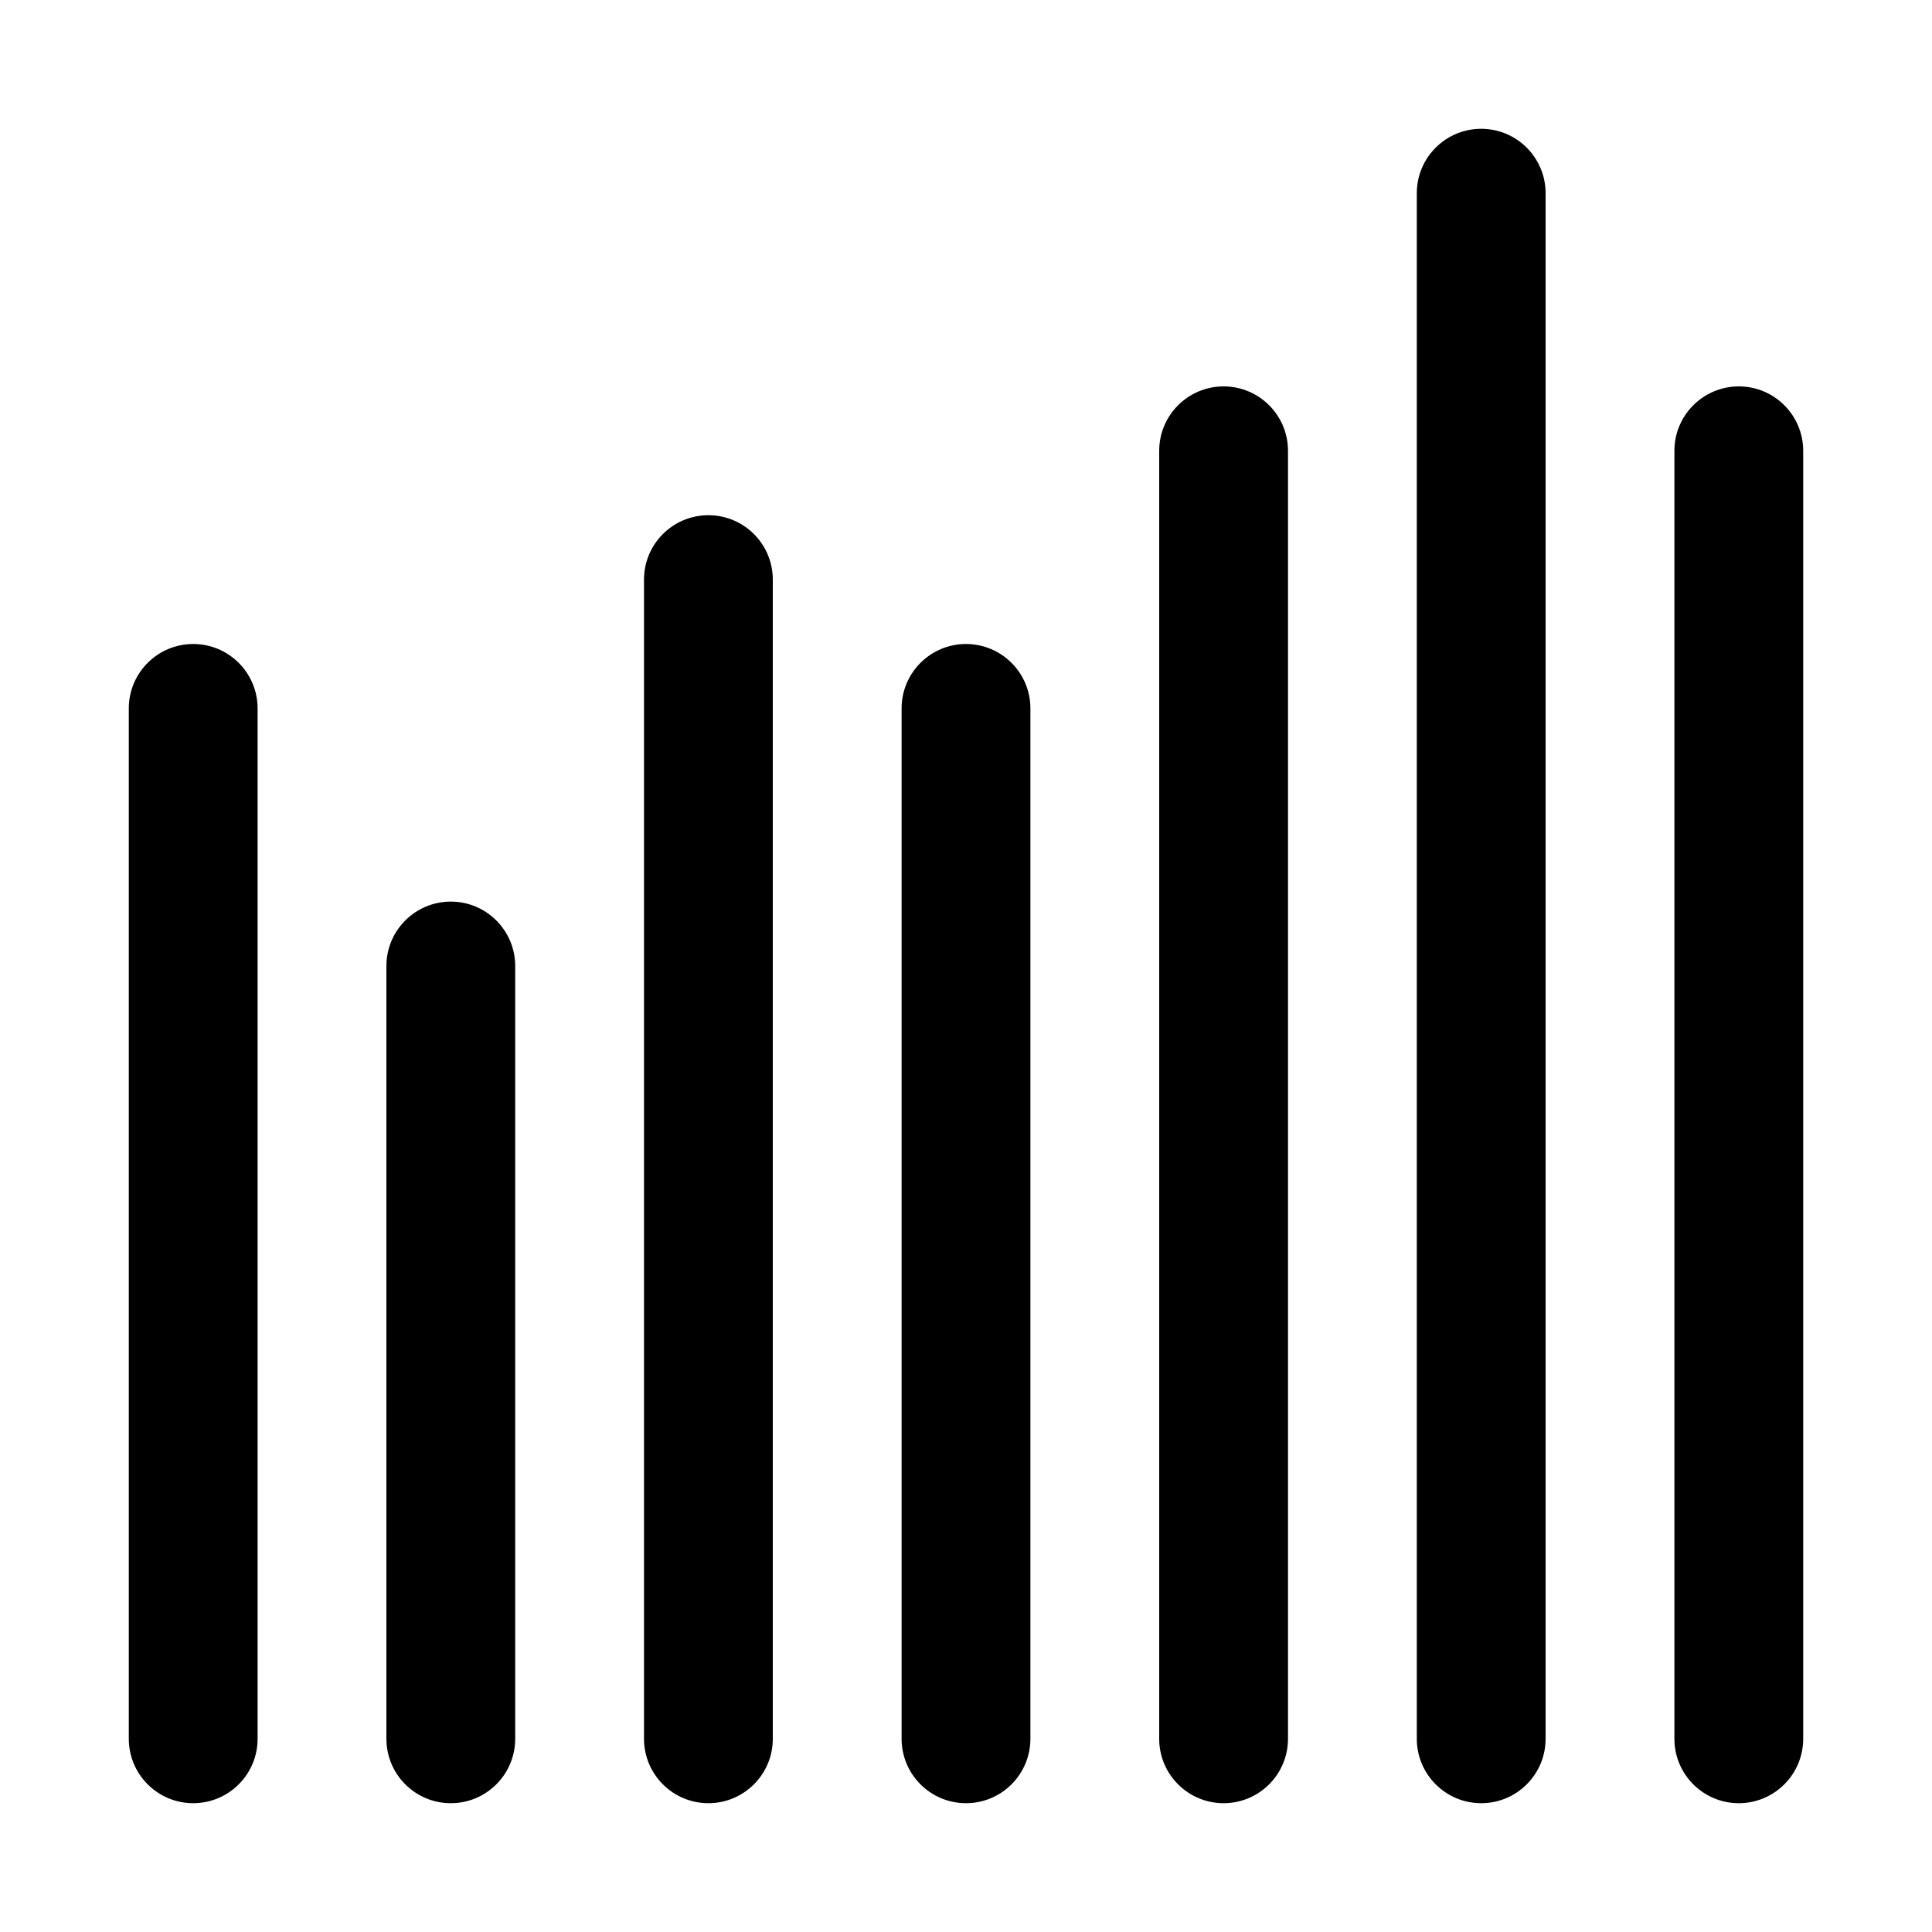
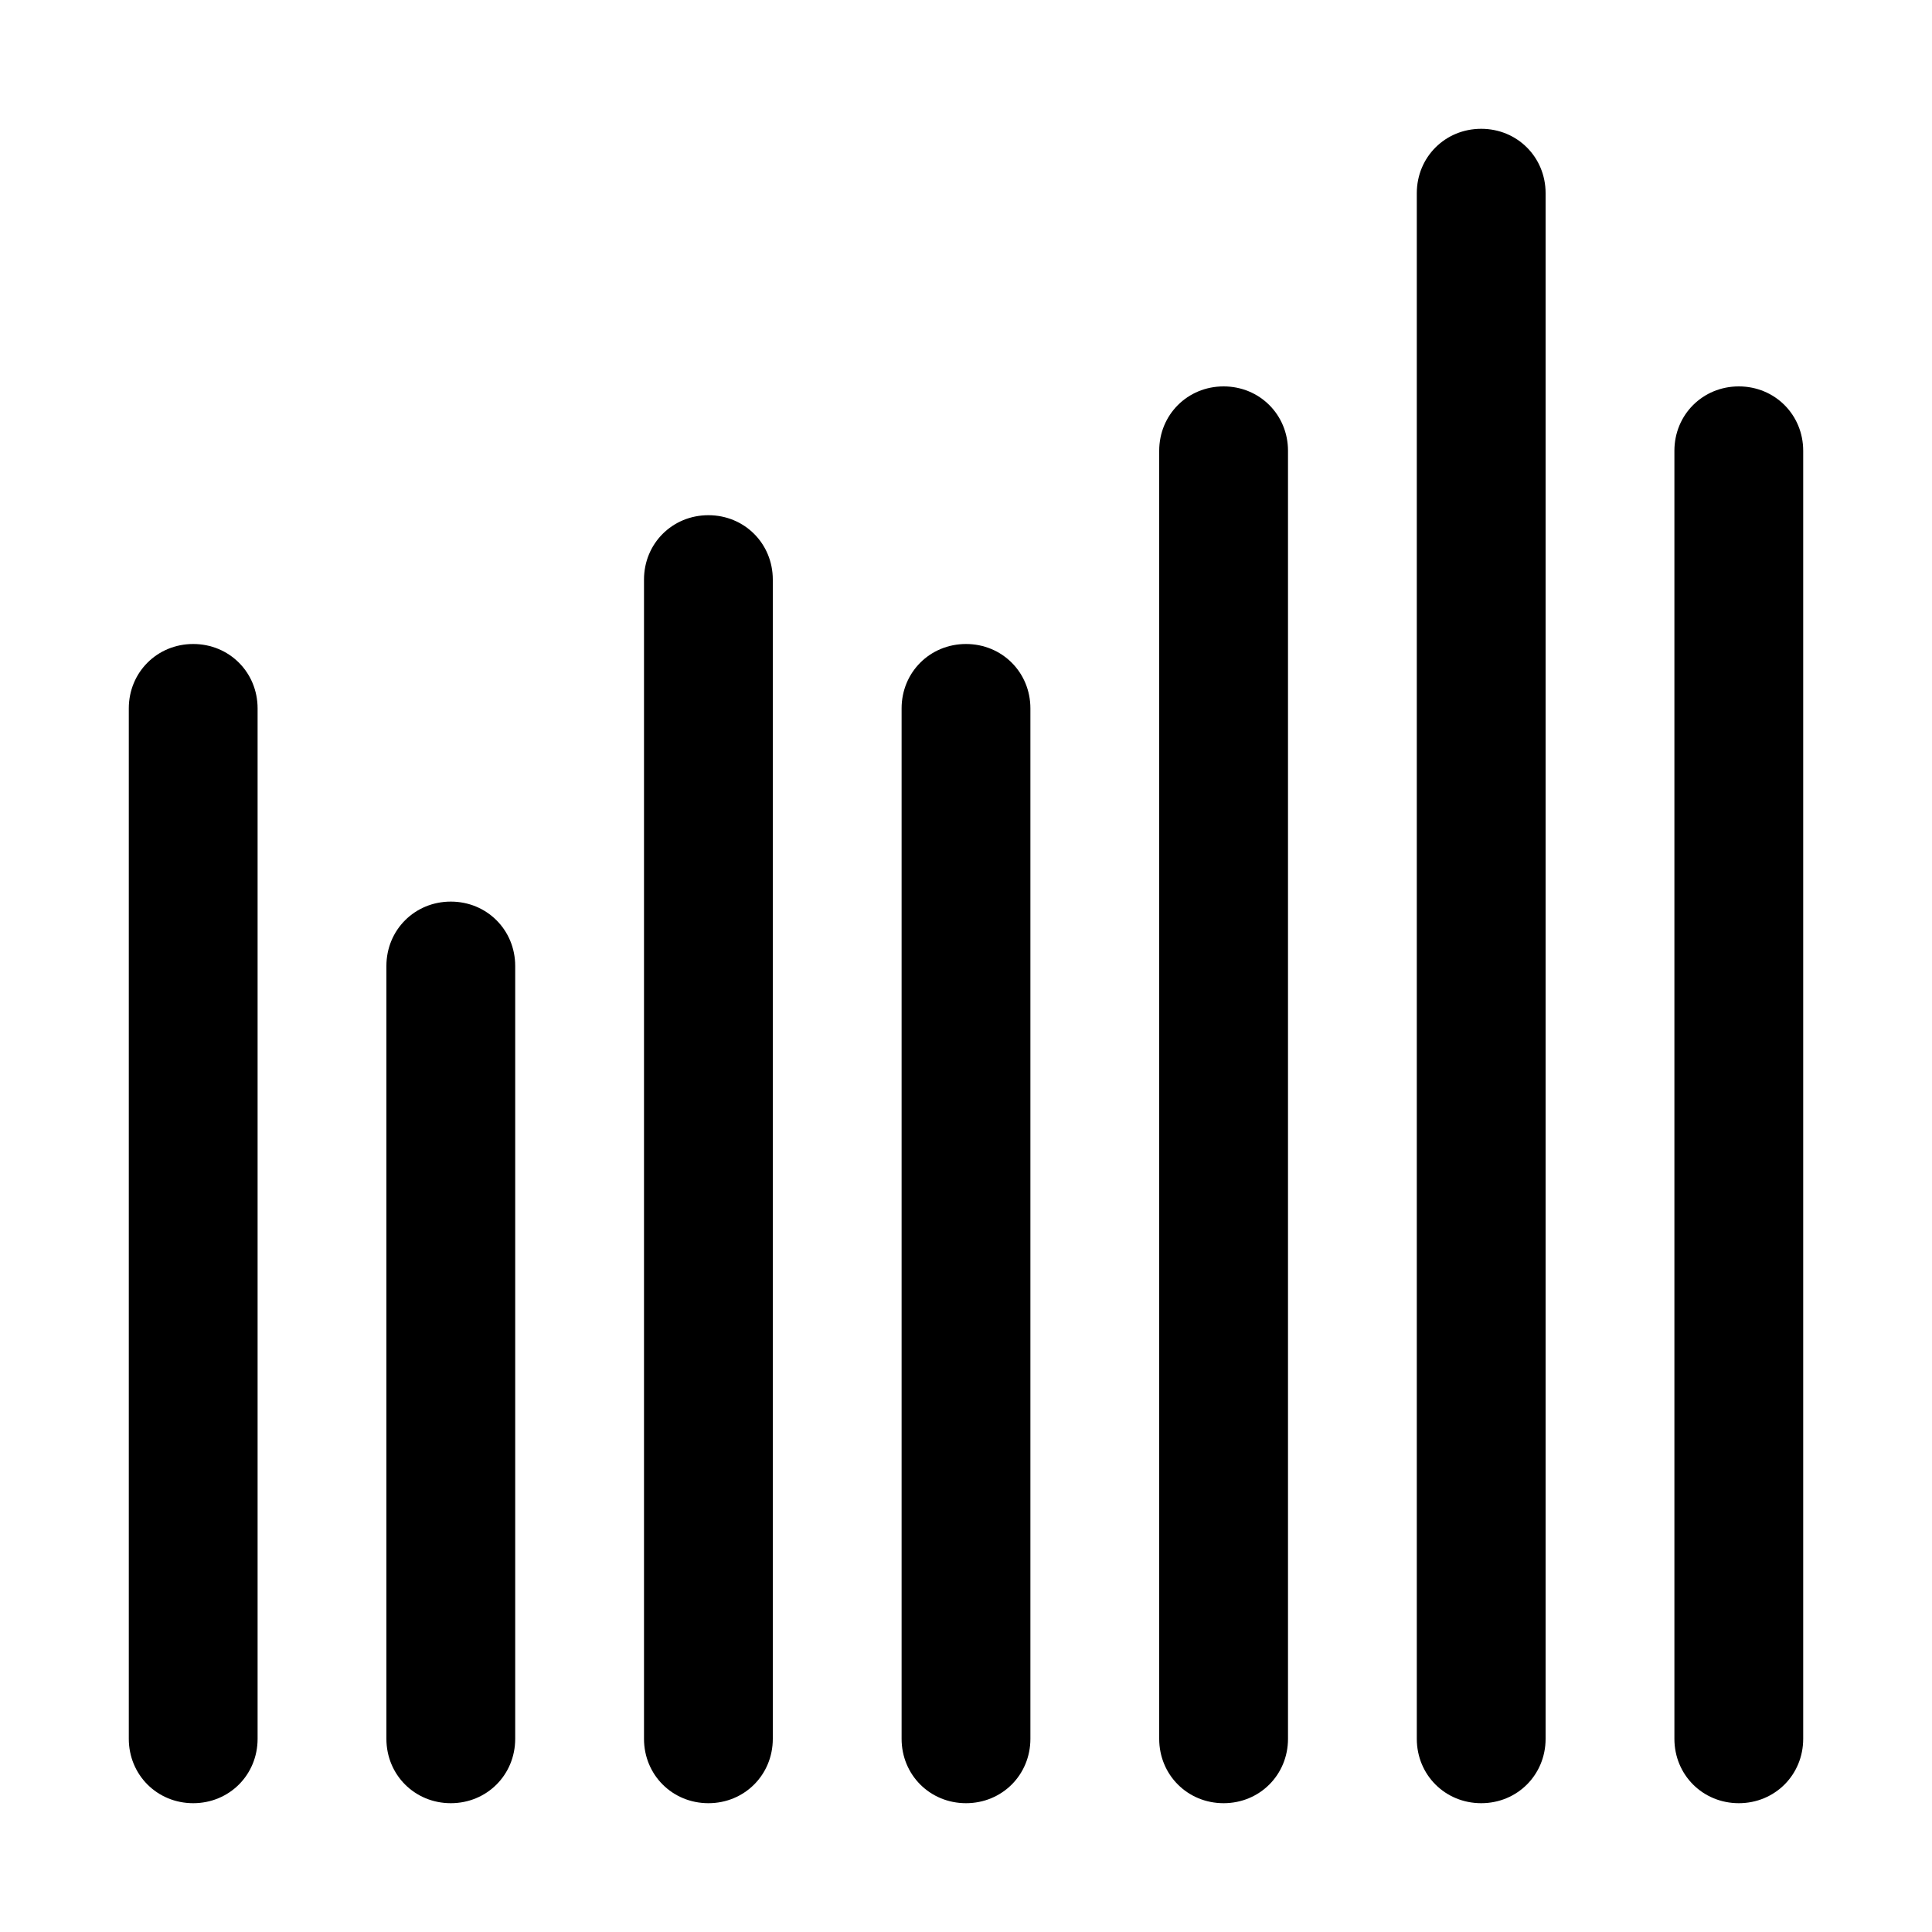
<svg xmlns="http://www.w3.org/2000/svg" width="15" height="15" viewBox="0 0 15 15" fill="none">
-   <path d="M1.5 5C1.776 5 2 5.224 2 5.5V13.5C2 13.776 1.776 14 1.5 14C1.224 14 1 13.776 1 13.5V5.5C1 5.224 1.224 5 1.5 5ZM3.5 7C3.776 7 4 7.224 4 7.5V13.5C4 13.776 3.776 14 3.5 14C3.224 14 3 13.776 3 13.5V7.5C3 7.224 3.224 7 3.5 7ZM5.5 4C5.776 4 6 4.224 6 4.5V13.5C6 13.776 5.776 14 5.5 14C5.224 14 5 13.776 5 13.5V4.5C5 4.224 5.224 4 5.5 4ZM7.5 5C7.776 5 8 5.224 8 5.5V13.5C8 13.776 7.776 14 7.5 14C7.224 14 7 13.776 7 13.5V5.5C7 5.224 7.224 5 7.5 5ZM9.5 3C9.776 3 10 3.224 10 3.5V13.5C10 13.776 9.776 14 9.5 14C9.224 14 9 13.776 9 13.5V3.5C9 3.224 9.224 3 9.5 3ZM11.5 1C11.776 1 12 1.224 12 1.5V13.5C12 13.776 11.776 14 11.5 14C11.224 14 11 13.776 11 13.5V1.5C11 1.224 11.224 1 11.5 1ZM13.5 3C13.776 3 14 3.224 14 3.5V13.5C14 13.776 13.776 14 13.5 14C13.224 14 13 13.776 13 13.5V3.5C13 3.224 13.224 3 13.5 3Z" fill="currentColor" />
+   <path d="M1.5 5C1.78 5 2 5.22 2 5.5V13.5C2 13.78 1.78 14 1.5 14C1.22 14 1 13.78 1 13.5V5.5C1 5.22 1.22 5 1.5 5ZM3.5 7C3.78 7 4 7.22 4 7.5V13.5C4 13.78 3.78 14 3.5 14C3.22 14 3 13.78 3 13.5V7.5C3 7.22 3.22 7 3.5 7ZM5.5 4C5.78 4 6 4.22 6 4.5V13.5C6 13.78 5.78 14 5.5 14C5.22 14 5 13.78 5 13.5V4.5C5 4.22 5.22 4 5.5 4ZM7.5 5C7.78 5 8 5.22 8 5.5V13.5C8 13.78 7.78 14 7.5 14C7.22 14 7 13.78 7 13.5V5.5C7 5.22 7.22 5 7.5 5ZM9.5 3C9.78 3 10 3.22 10 3.5V13.5C10 13.78 9.78 14 9.5 14C9.22 14 9 13.78 9 13.5V3.5C9 3.22 9.22 3 9.5 3ZM11.5 1C11.78 1 12 1.22 12 1.5V13.5C12 13.78 11.78 14 11.5 14C11.22 14 11 13.78 11 13.5V1.5C11 1.22 11.22 1 11.5 1ZM13.5 3C13.78 3 14 3.22 14 3.5V13.5C14 13.78 13.78 14 13.5 14C13.22 14 13 13.78 13 13.5V3.5C13 3.22 13.22 3 13.5 3Z" fill="currentColor" />
</svg>
